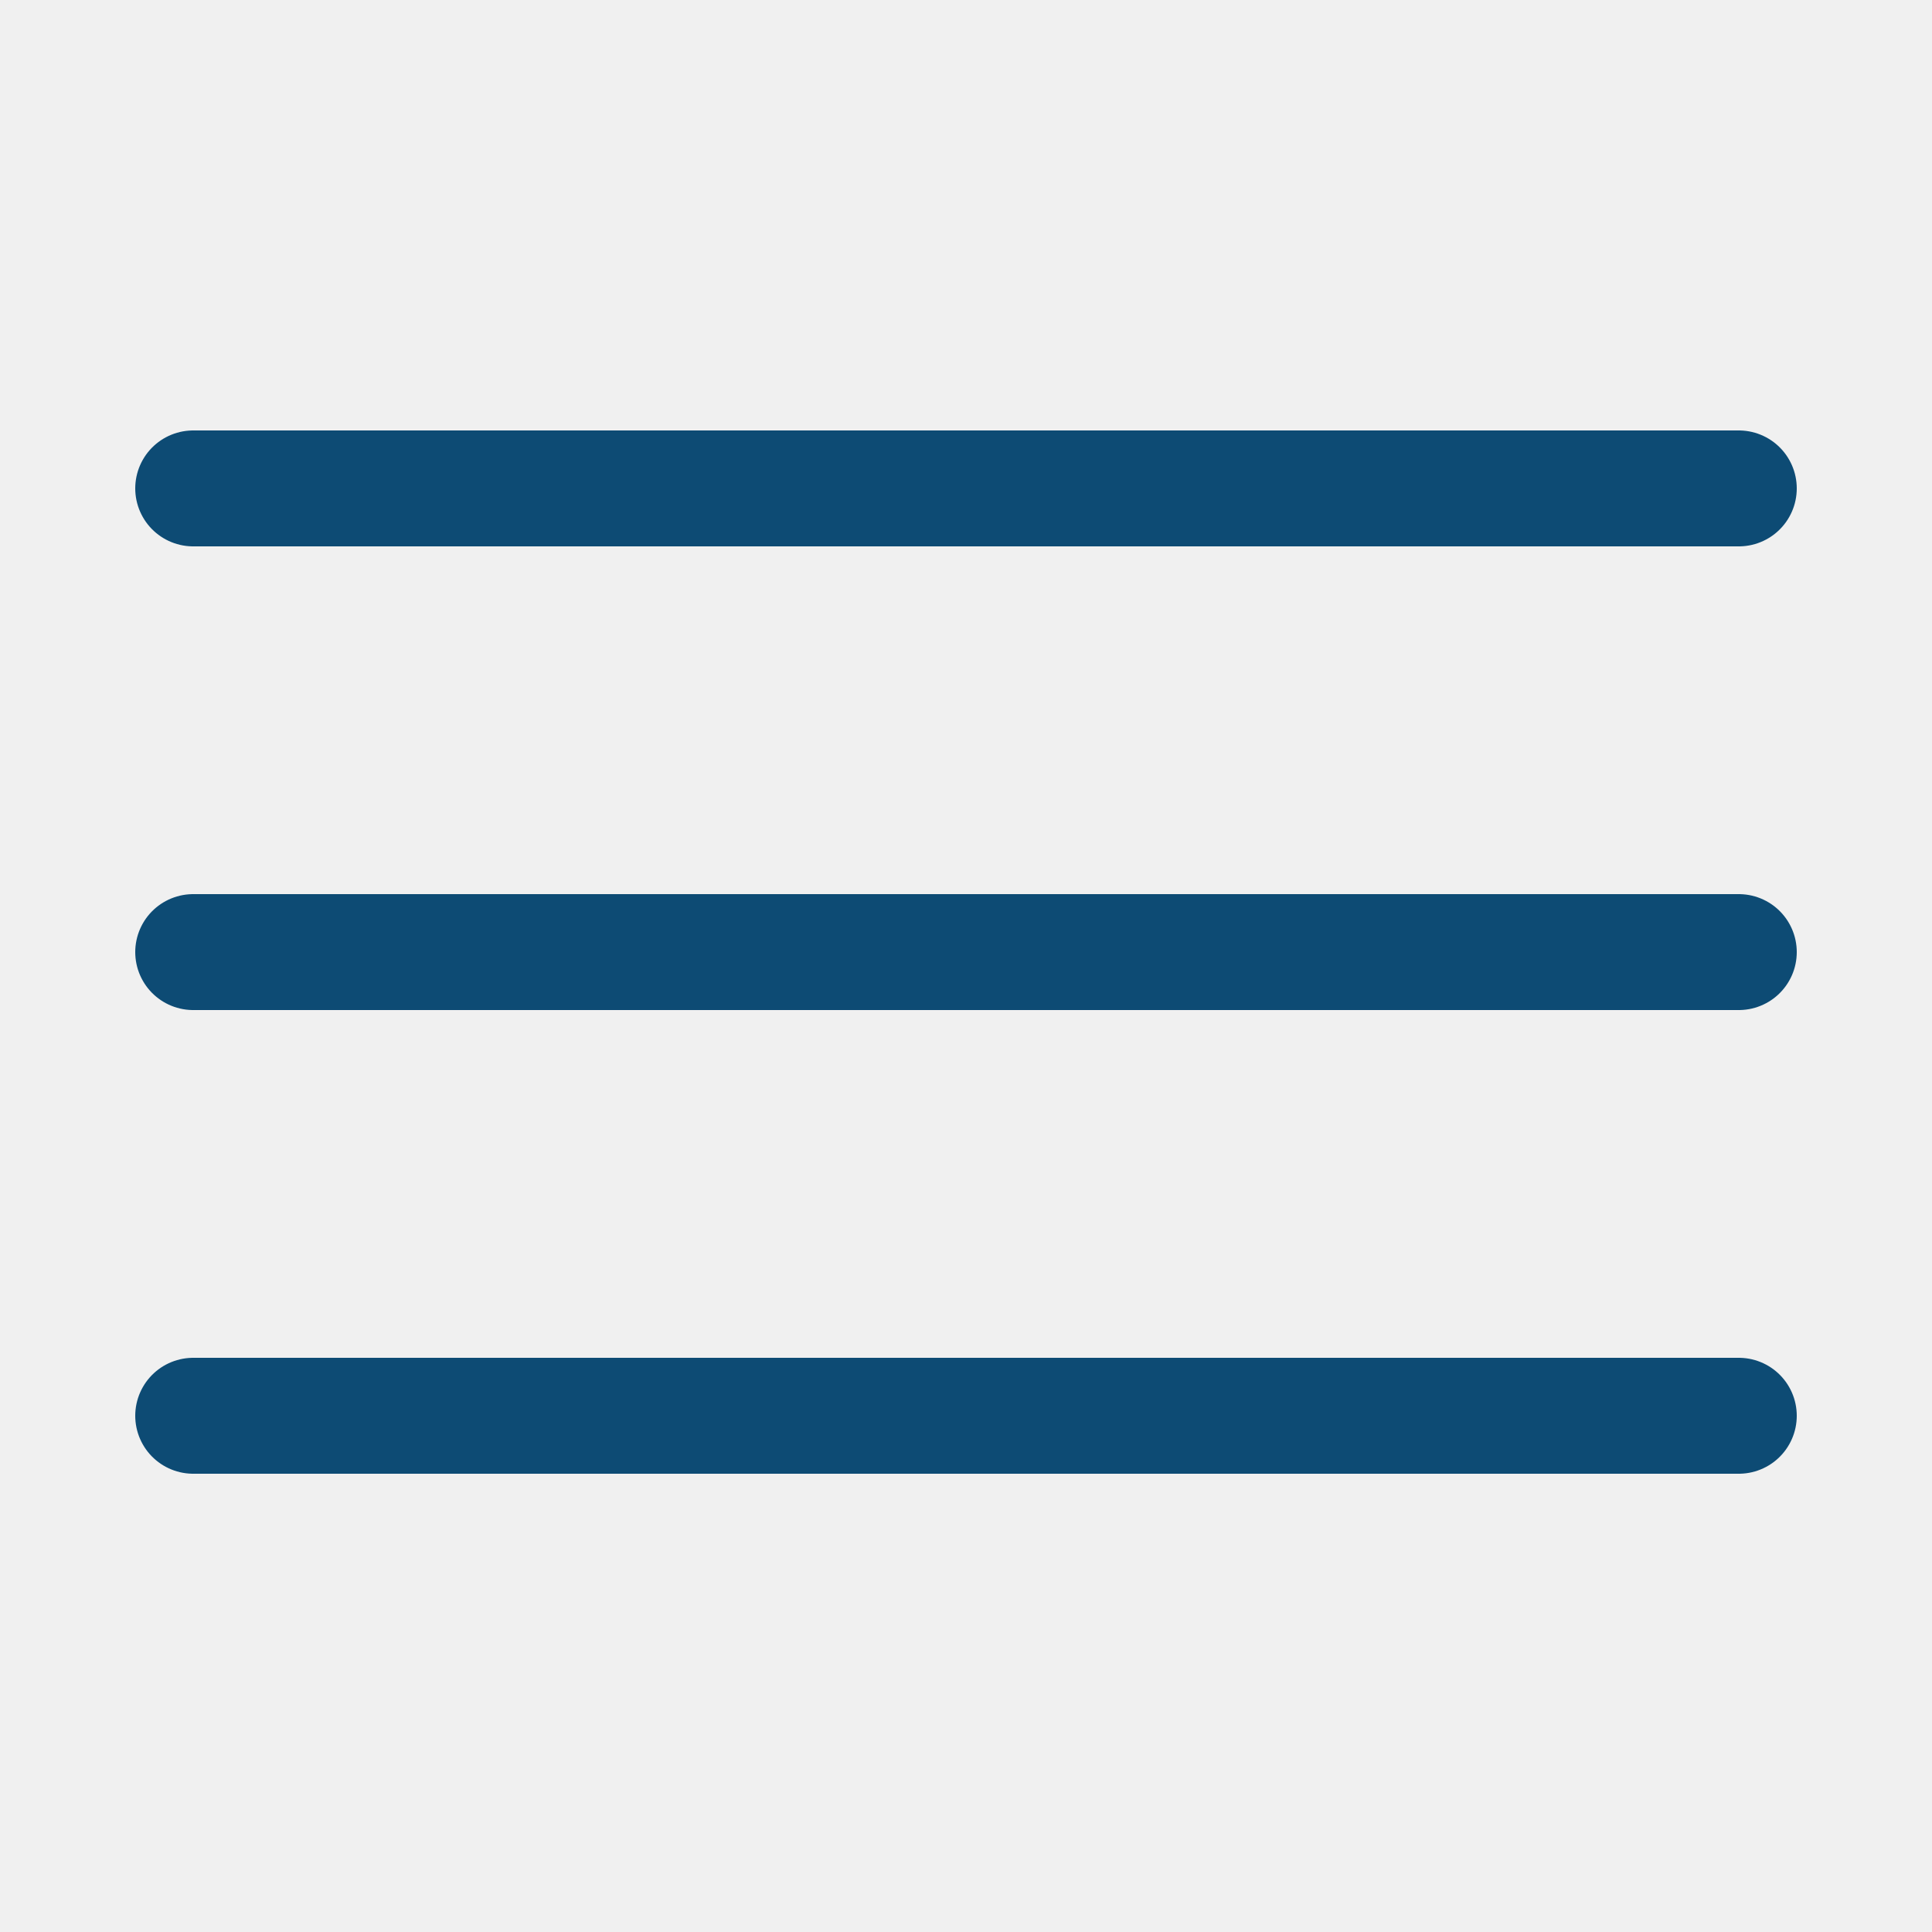
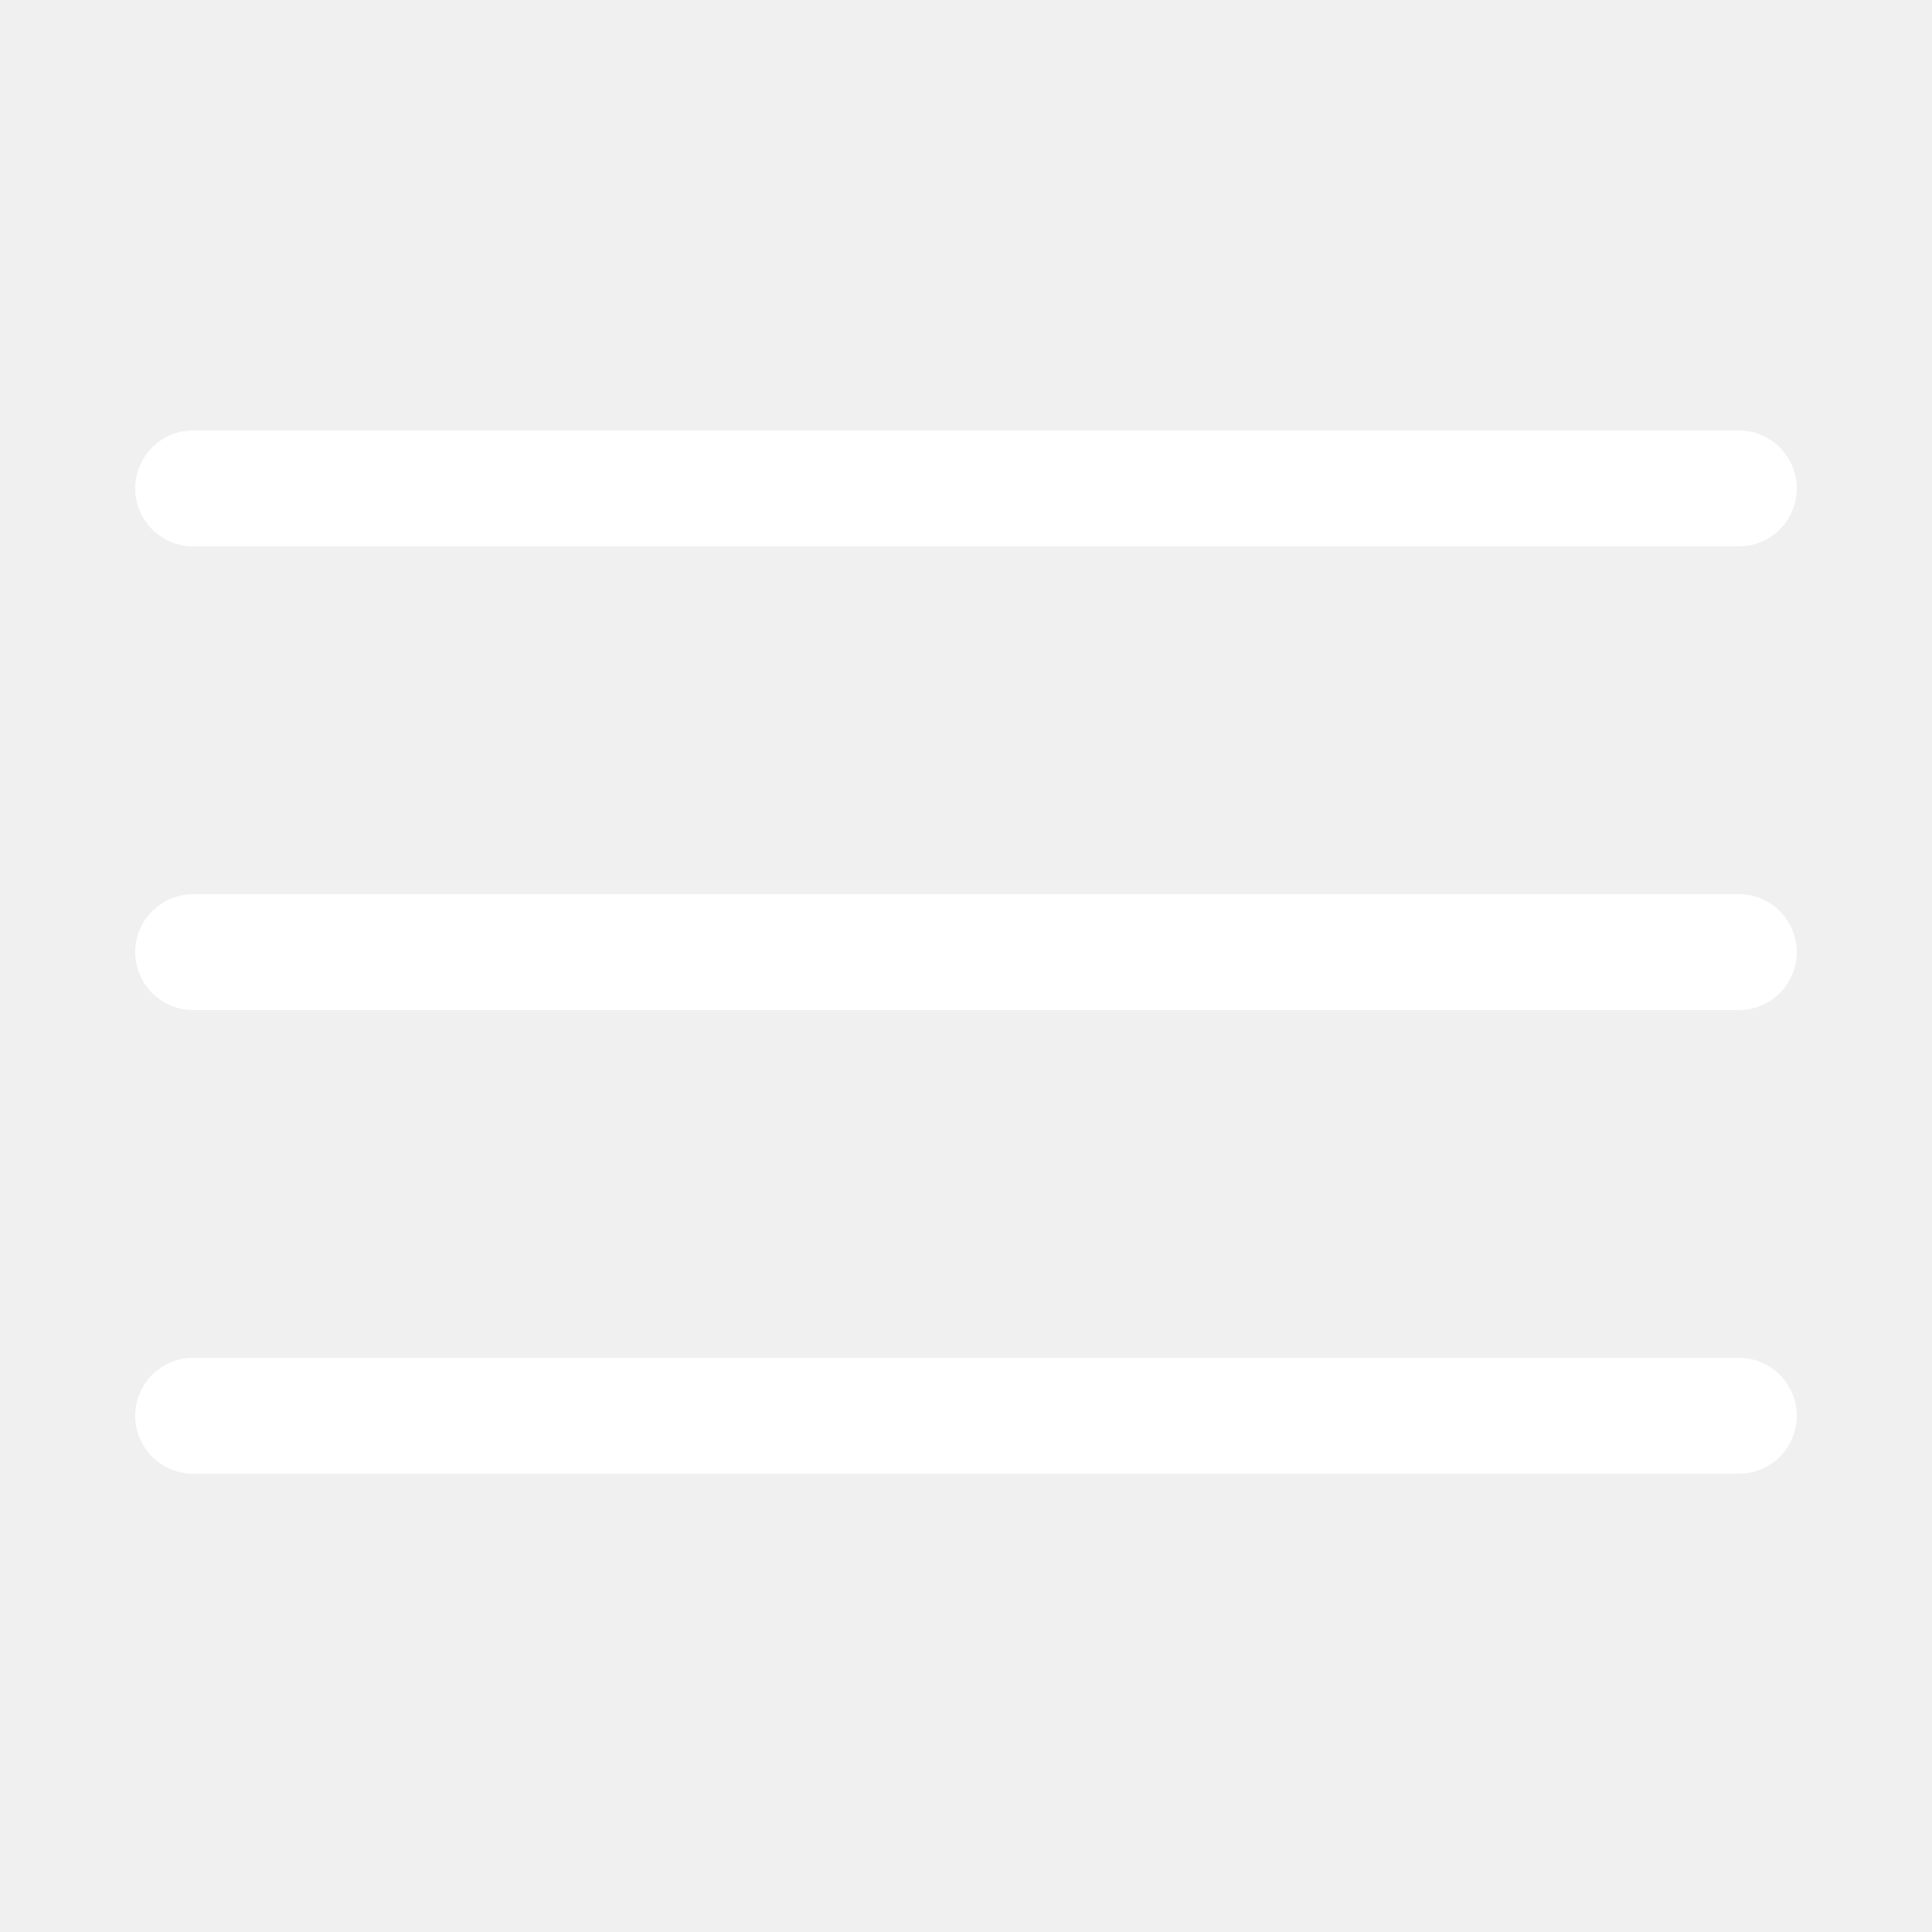
<svg xmlns="http://www.w3.org/2000/svg" width="800px" height="800px" viewBox="-0.5 0 25 25" fill="none">
-   <path d="M2 12.32H22" stroke="#0D4B74" stroke-width="1.5" stroke-linecap="round" stroke-linejoin="round" />
-   <path d="M2 18.32H22" stroke="#0D4B74" stroke-width="1.5" stroke-linecap="round" stroke-linejoin="round" />
-   <path d="M2 6.32H22" stroke="#0D4B74" stroke-width="1.5" stroke-linecap="round" stroke-linejoin="round" />
+   <path d="M2 12.32H22" stroke="#FFFFFF" stroke-width="1.5" stroke-linecap="round" stroke-linejoin="round" />
+   <path d="M2 18.32H22" stroke="#FFFFFF" stroke-width="1.5" stroke-linecap="round" stroke-linejoin="round" />
+   <path d="M2 6.32H22" stroke="#FFFFFF" stroke-width="1.5" stroke-linecap="round" stroke-linejoin="round" />
</svg>
